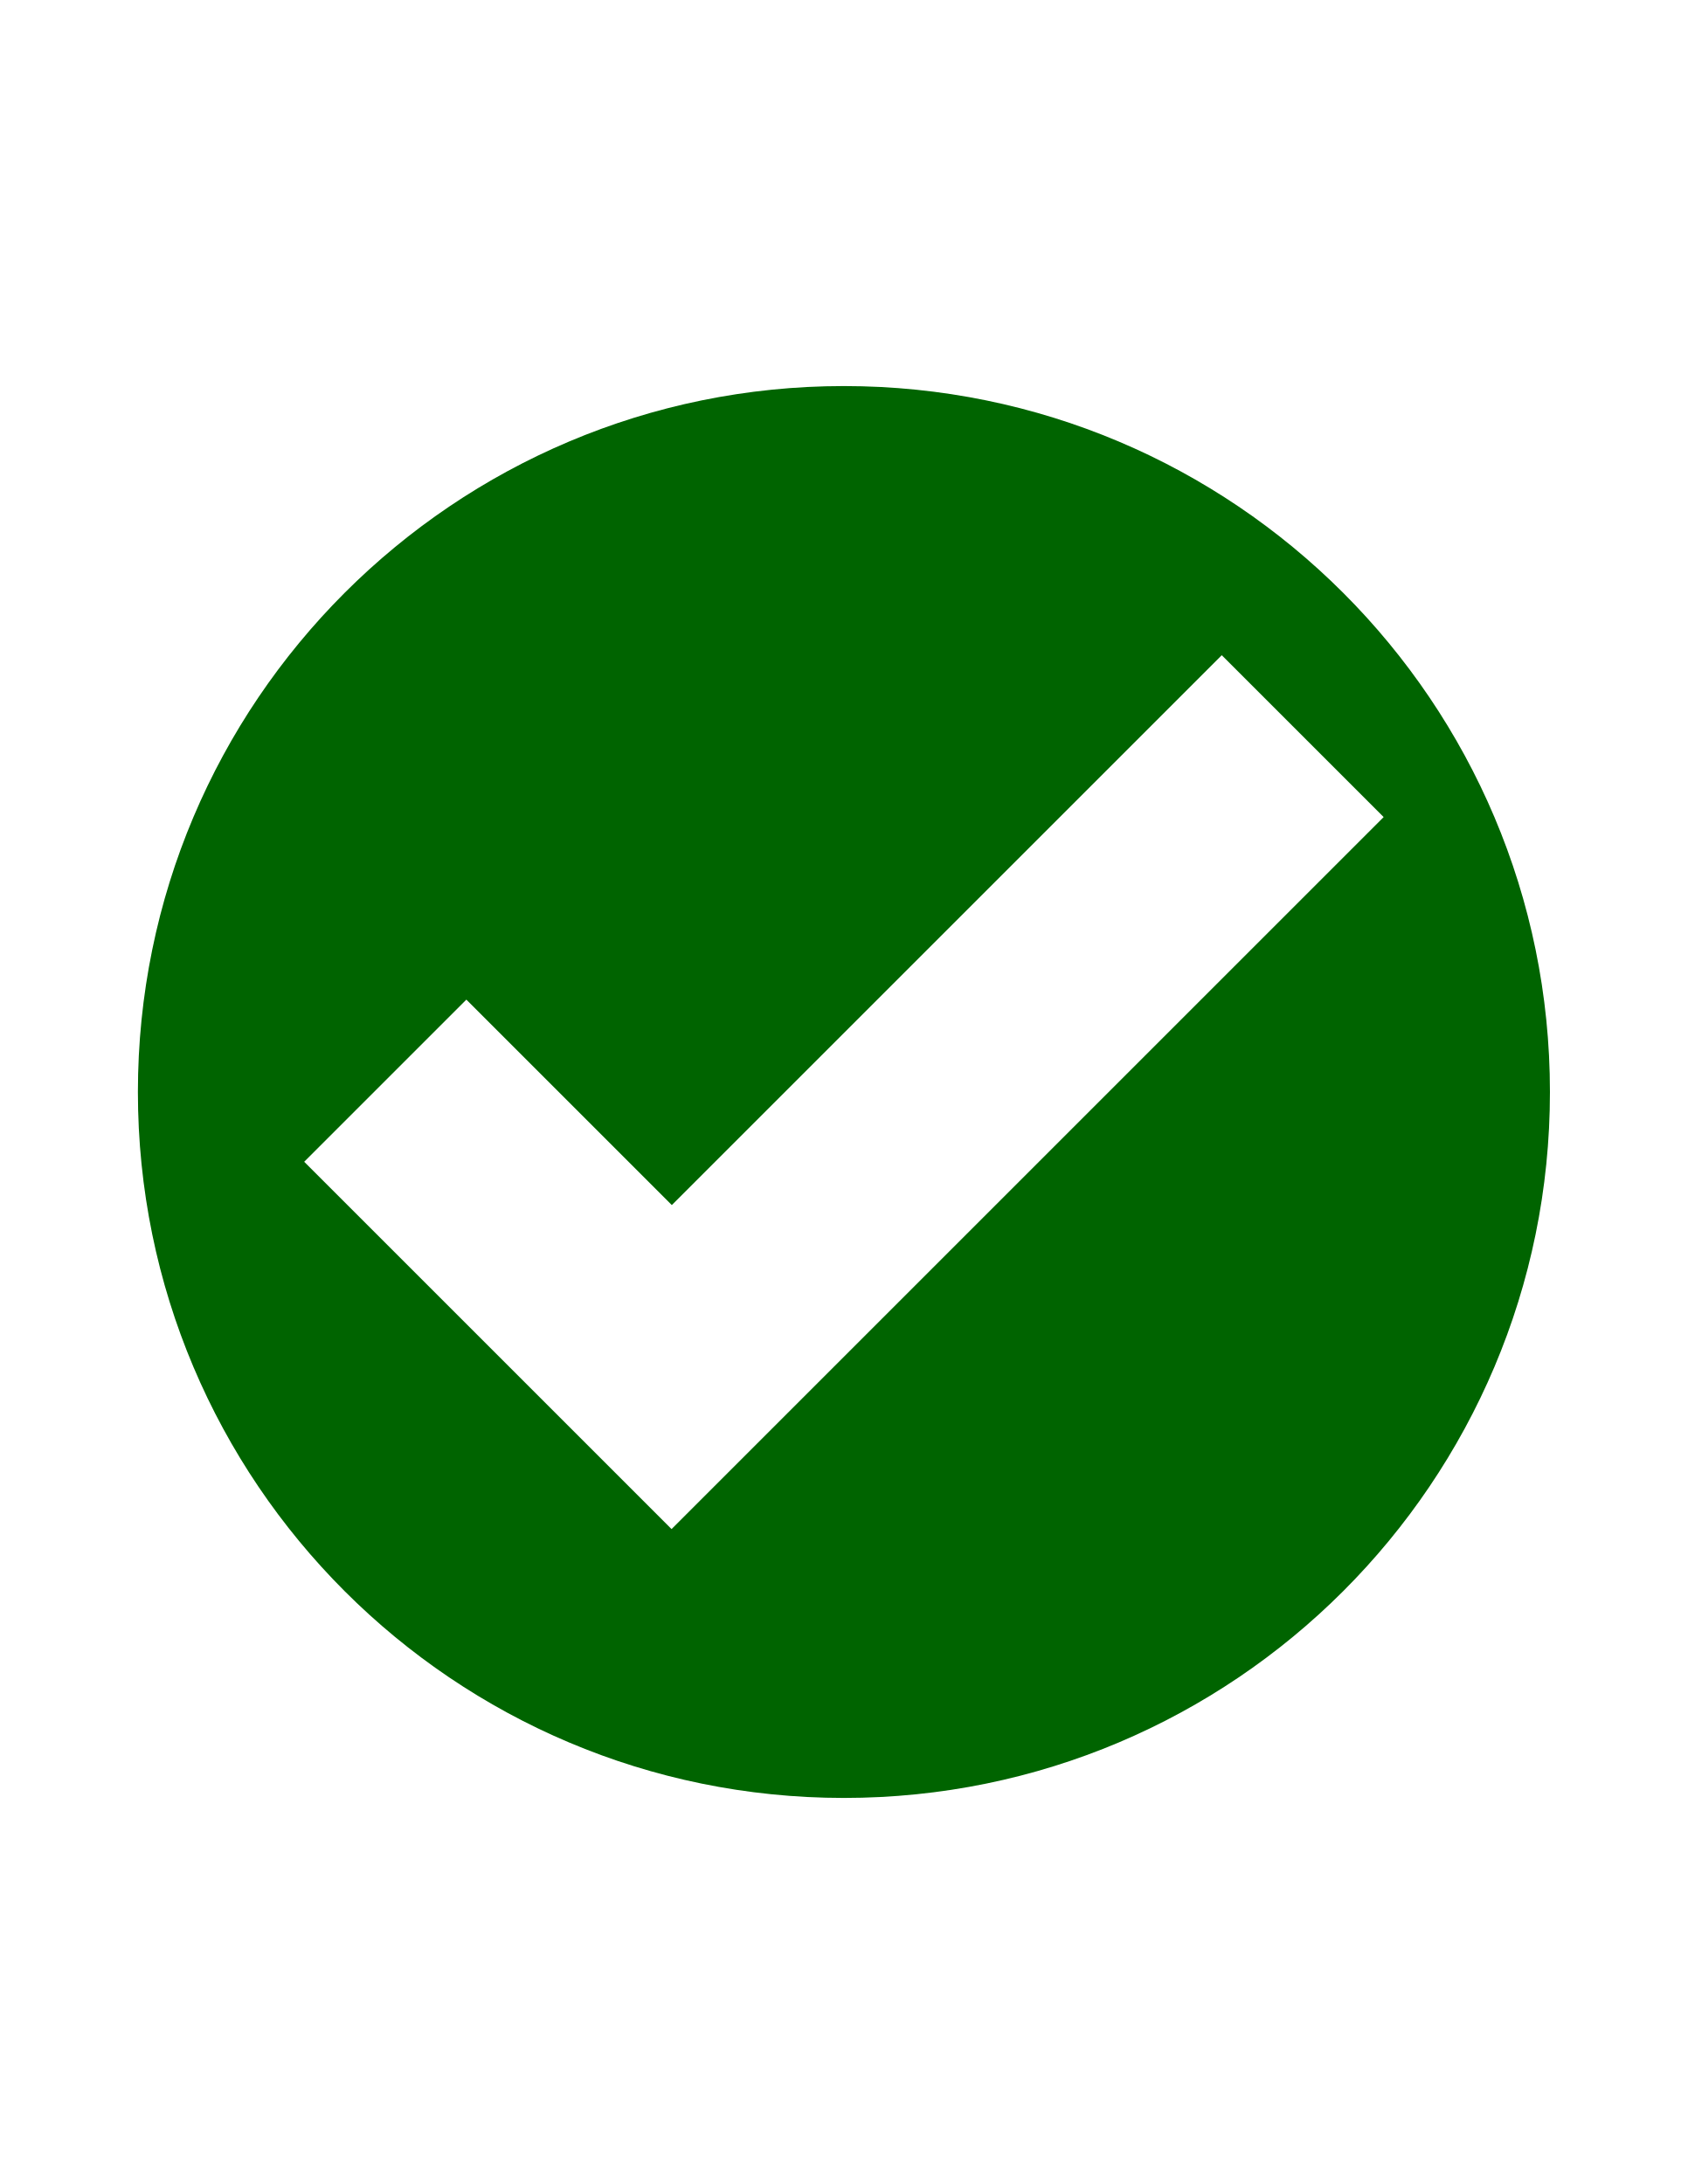
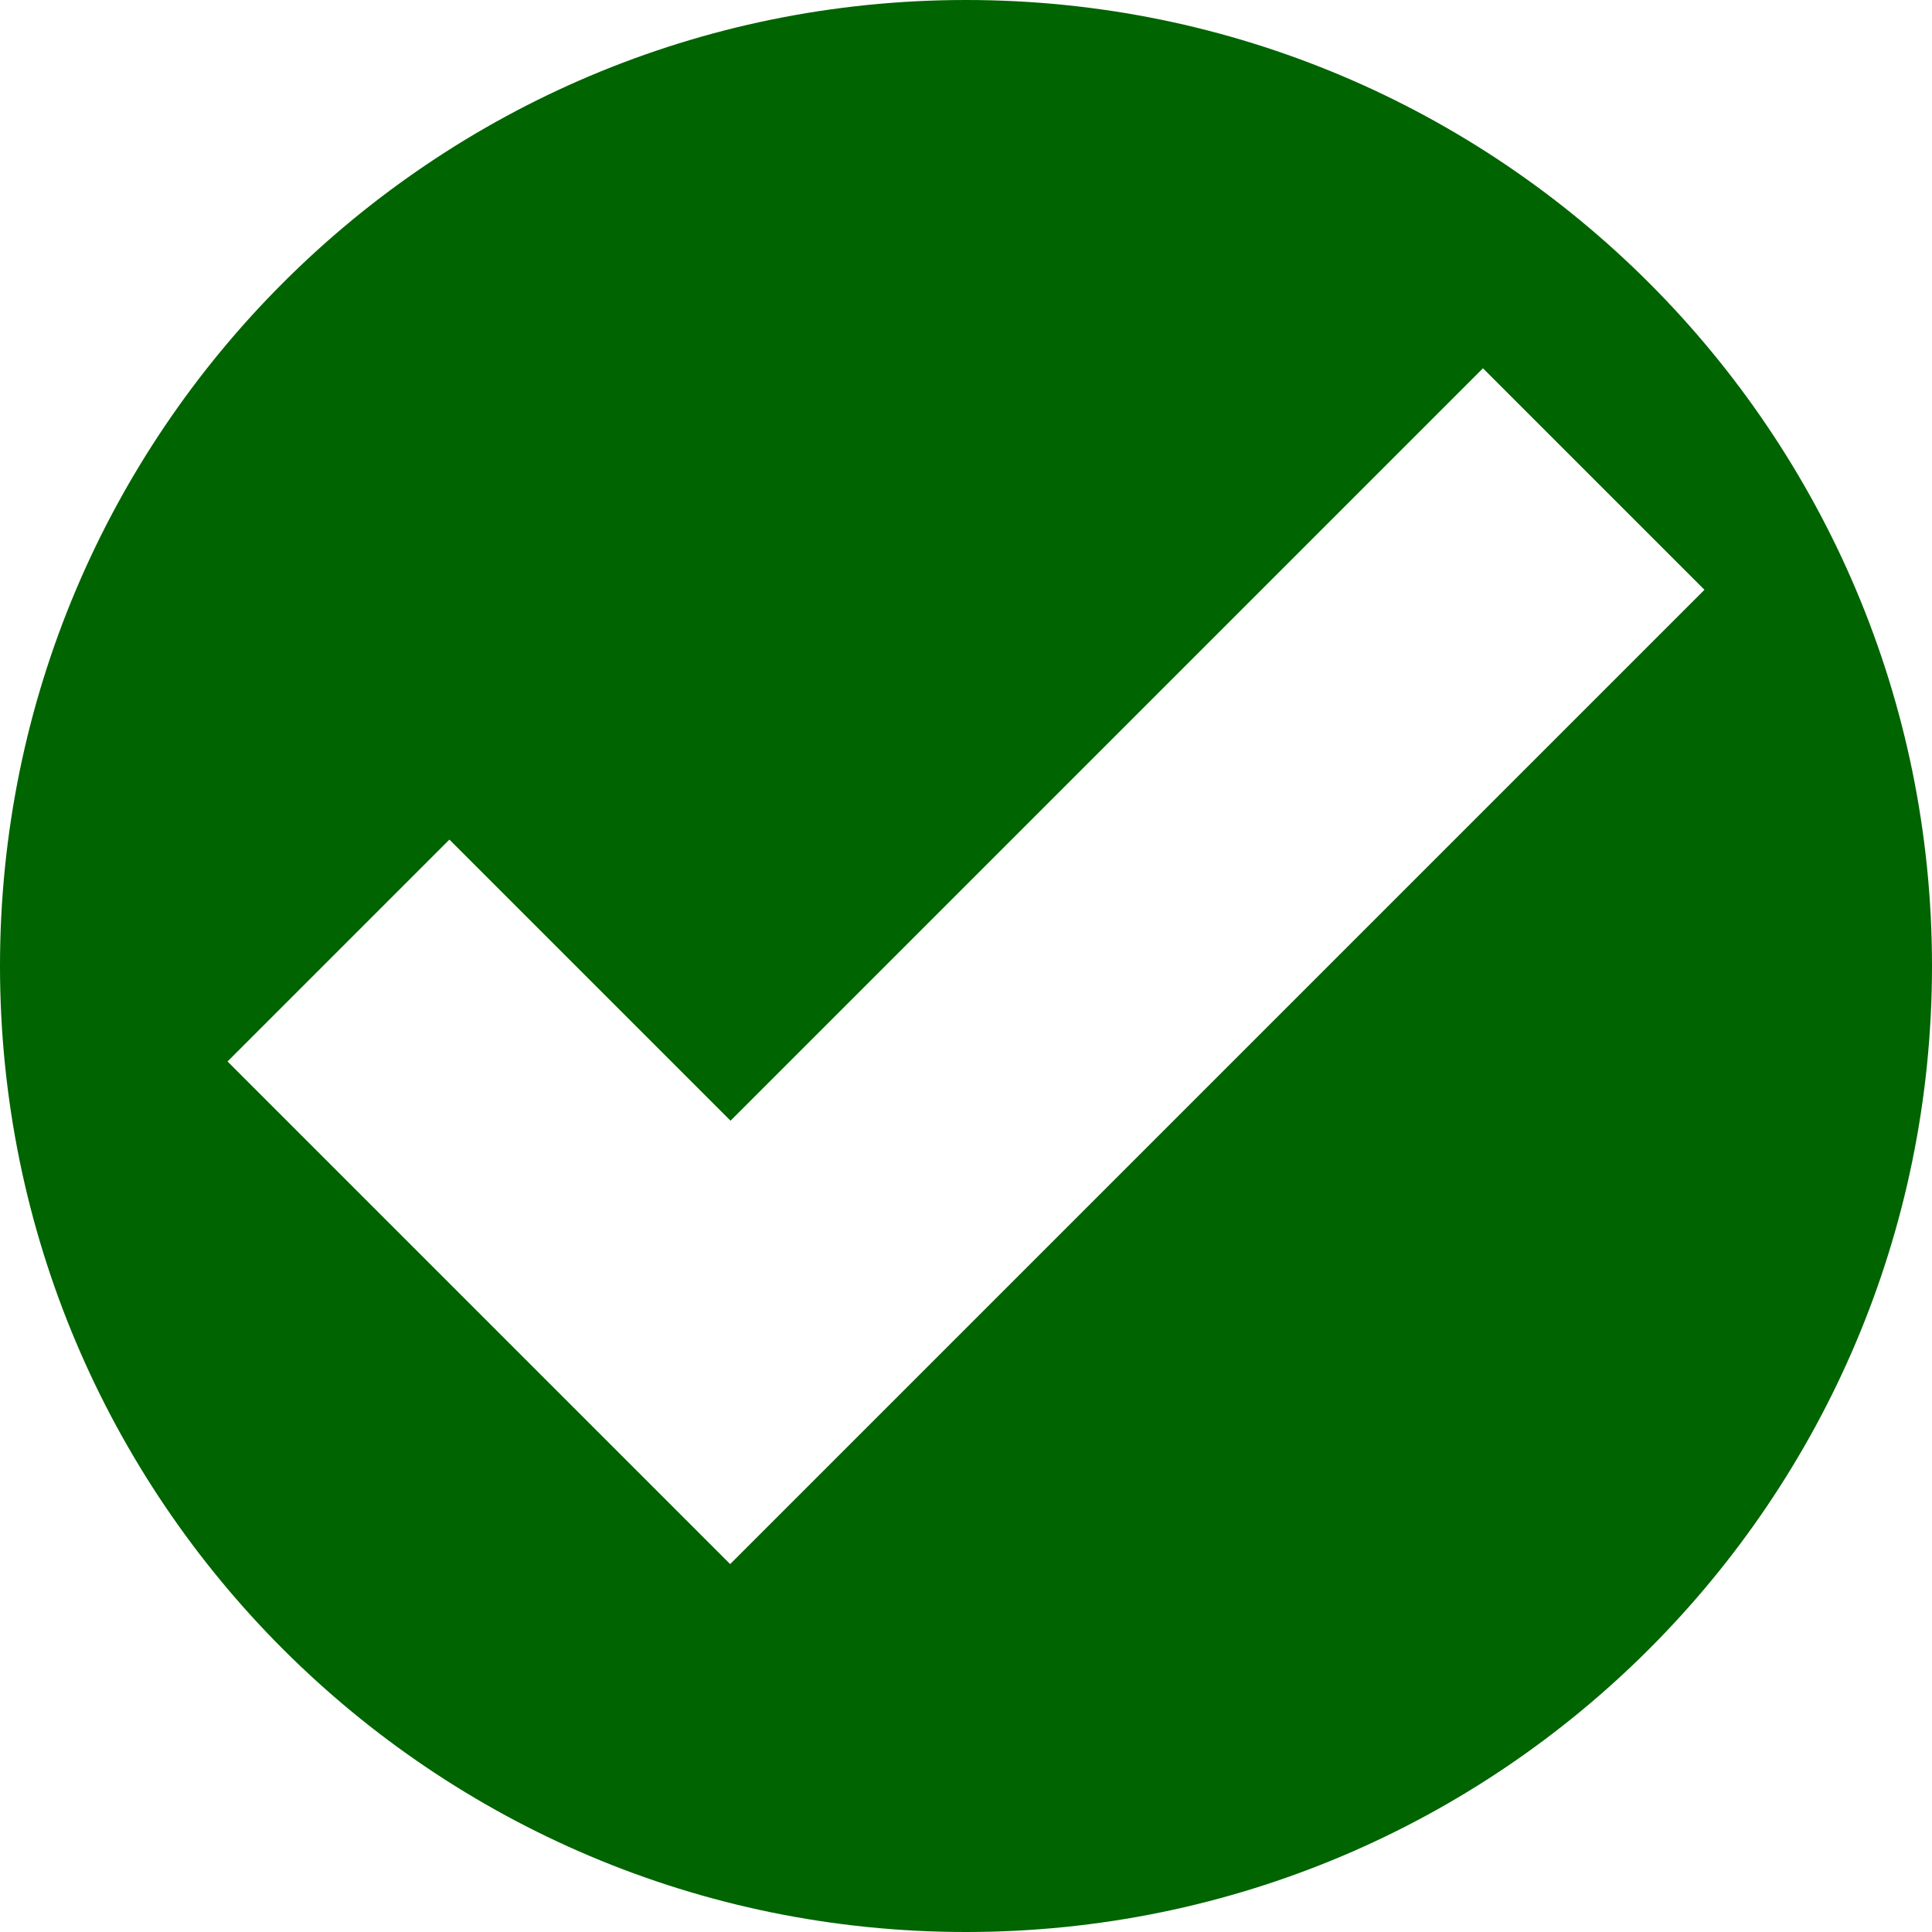
- <svg xmlns="http://www.w3.org/2000/svg" enable-background="new 0 0 612 792" viewBox="0 0 612 792">
-   <path d="m562 396c0-141.4-114.6-256-256-256s-256 114.6-256 256 114.6 256 256 256 256-114.6 256-256zm-60.3-99.7-241 241-17.2 17.2-133.2-133.2 58.8-58.8 74.5 74.5 199.4-199.4z" fill="#006400" />
+ <svg xmlns="http://www.w3.org/2000/svg" enable-background="new 0 0 612 792" width="512" height="512" style="">
+   <rect id="backgroundrect" width="100%" height="100%" x="0" y="0" fill="none" stroke="none" class="" style="" />
+   <g class="currentLayer" style="">
+     <path d="m512,256 c0,-141.4 -114.6,-256 -256,-256 s-256,114.6 -256,256 s114.6,256 256,256 s256,-114.6 256,-256 zm-60.3,-99.7 l-241,241 l-17.2,17.2 l-133.2,-133.2 l58.8,-58.8 l74.5,74.5 l199.4,-199.4 z" fill="#006400" id="svg_1" class="" />
+   </g>
</svg>
